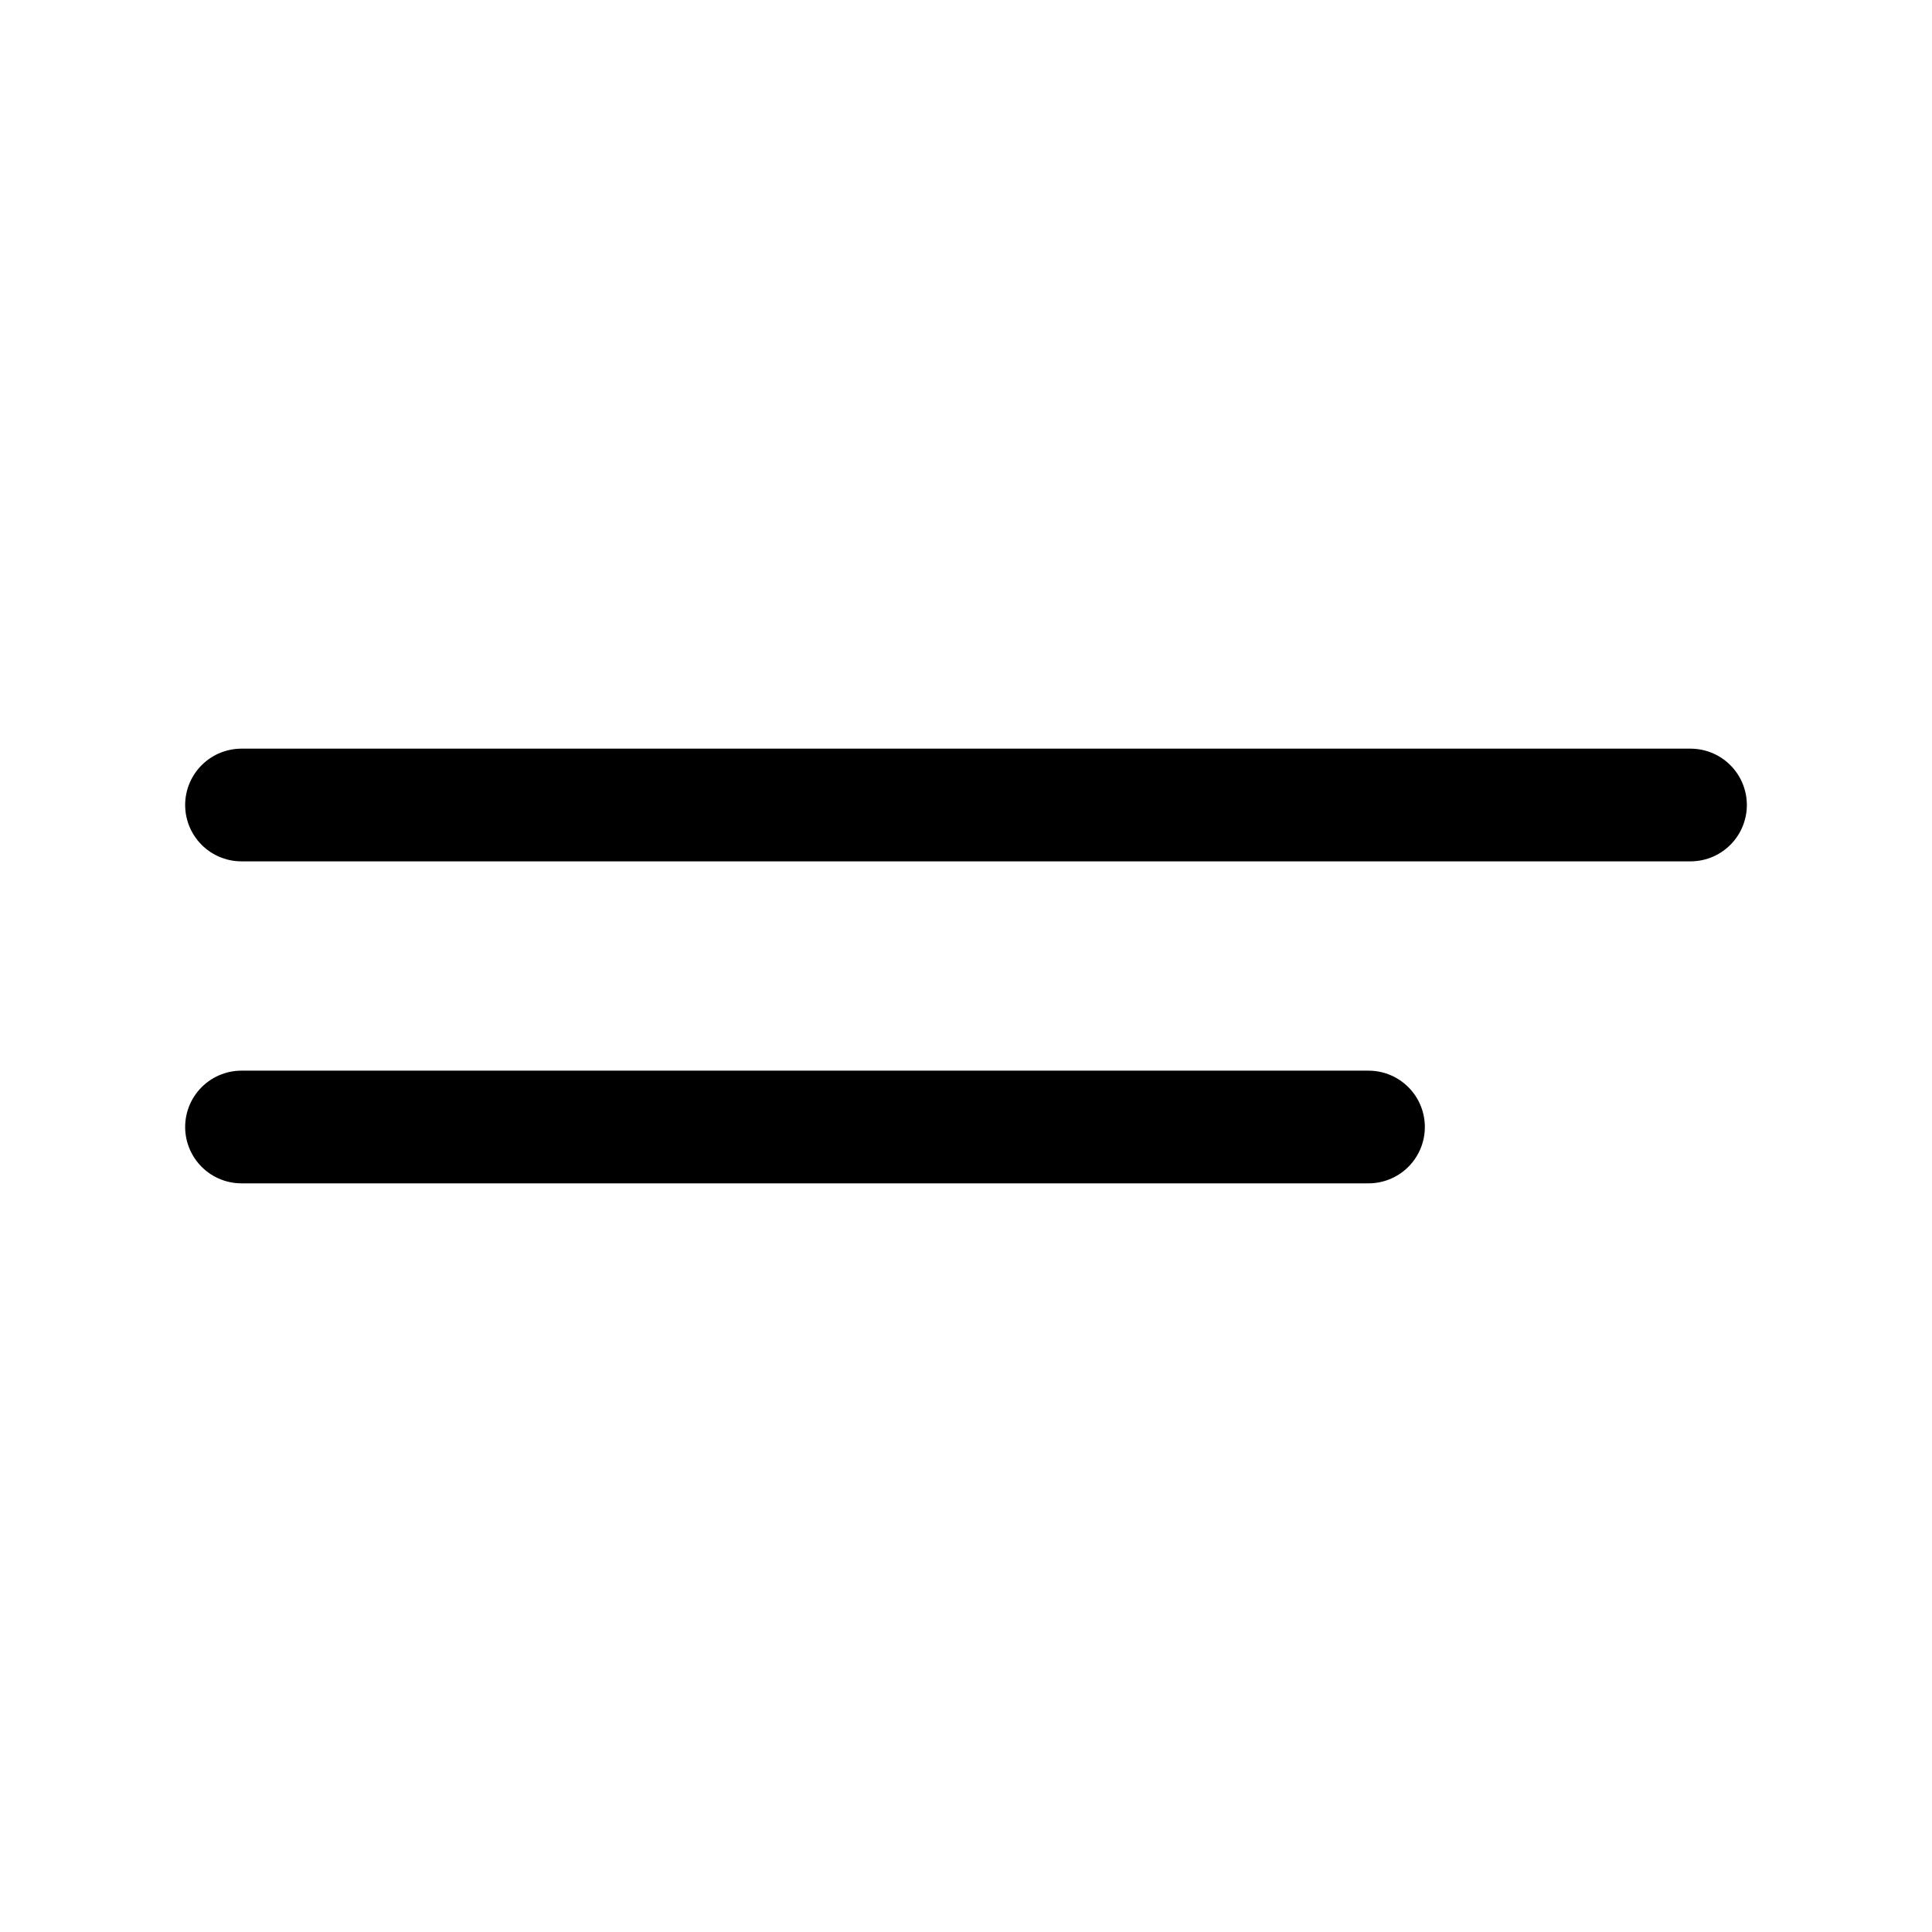
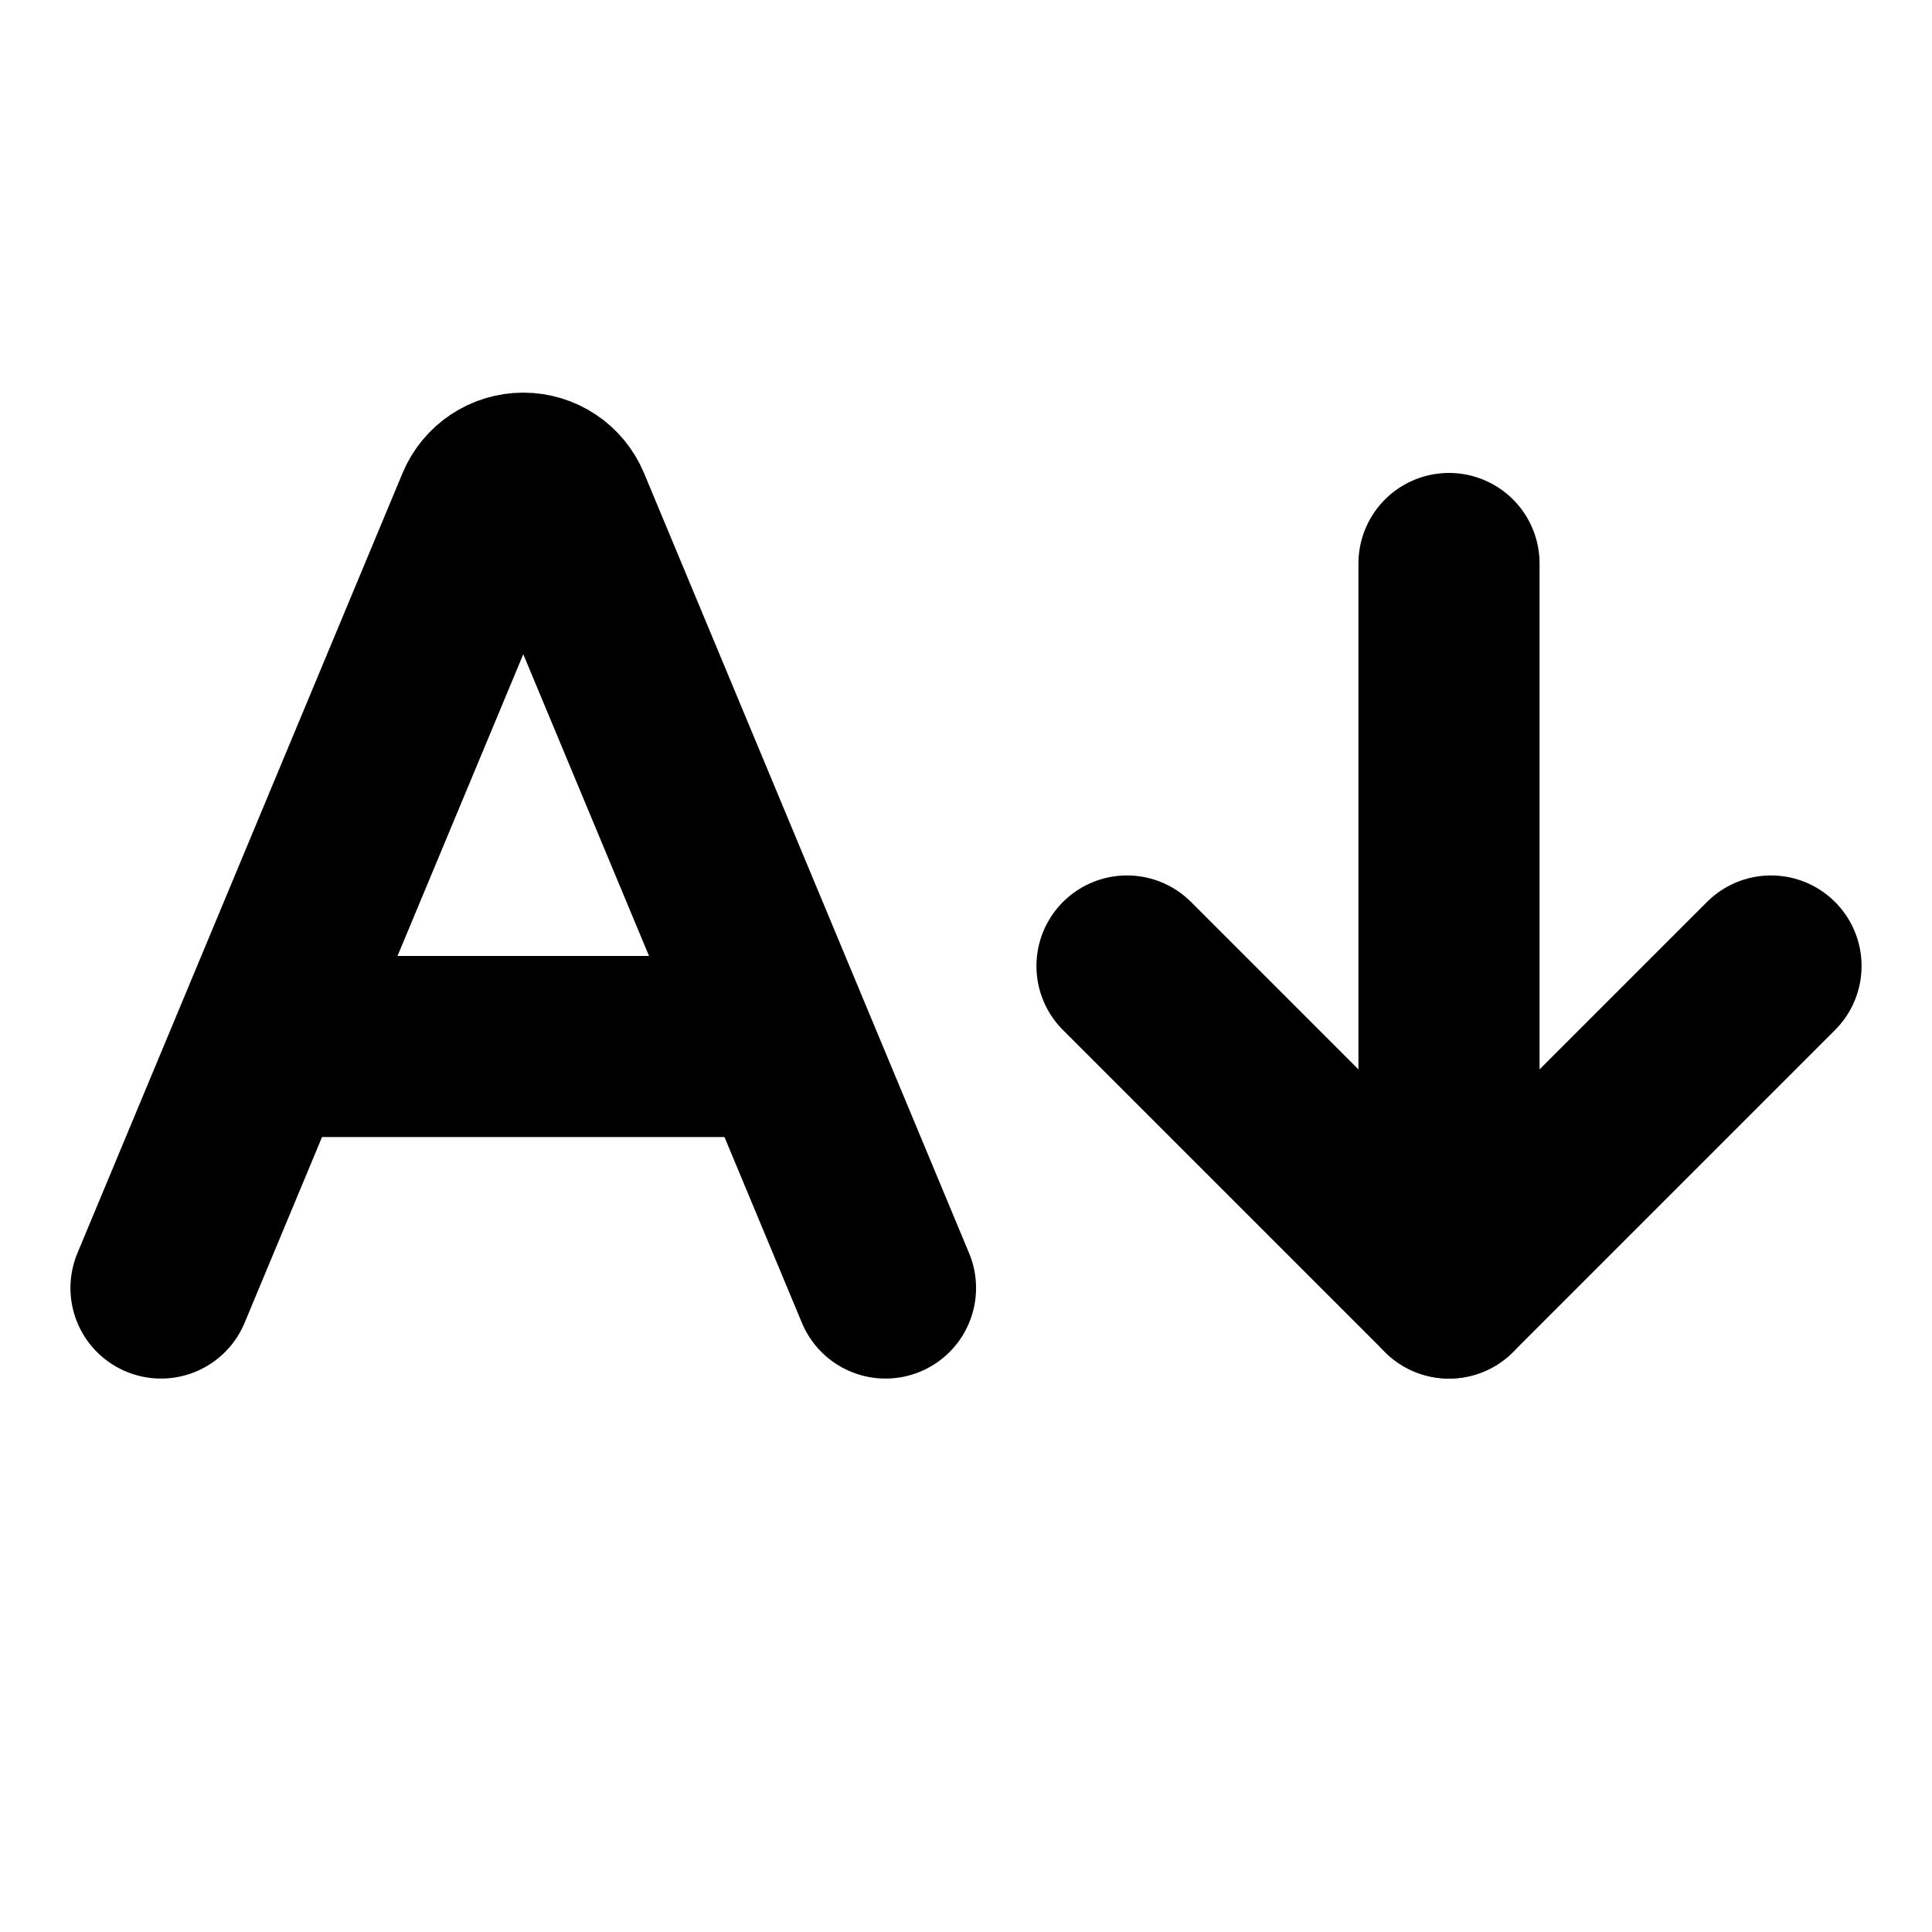
- <svg xmlns="http://www.w3.org/2000/svg" width="19px" height="19px" stroke-width="1.4" viewBox="0 0 24 24" fill="none" color="#000000">
-   <path d="M3 14L17 14" stroke="#000000" stroke-width="1.4" stroke-linecap="round" stroke-linejoin="round" />
-   <path d="M3 10H21" stroke="#000000" stroke-width="1.4" stroke-linecap="round" stroke-linejoin="round" />
+ <svg xmlns="http://www.w3.org/2000/svg" width="16" height="16" viewBox="0 0 24 24" fill="none" stroke="currentColor" stroke-width="2.25" stroke-linecap="round" stroke-linejoin="round" class="lucide lucide-aarrow-down-icon lucide-a-arrow-down">
+   <path d="m14 12 4 4 4-4" />
+   <path d="M18 16V7" />
+   <path d="m2 16 4.039-9.69a.5.5 0 0 1 .923 0L11 16" />
+   <path d="M3.304 13h6.392" />
</svg>
